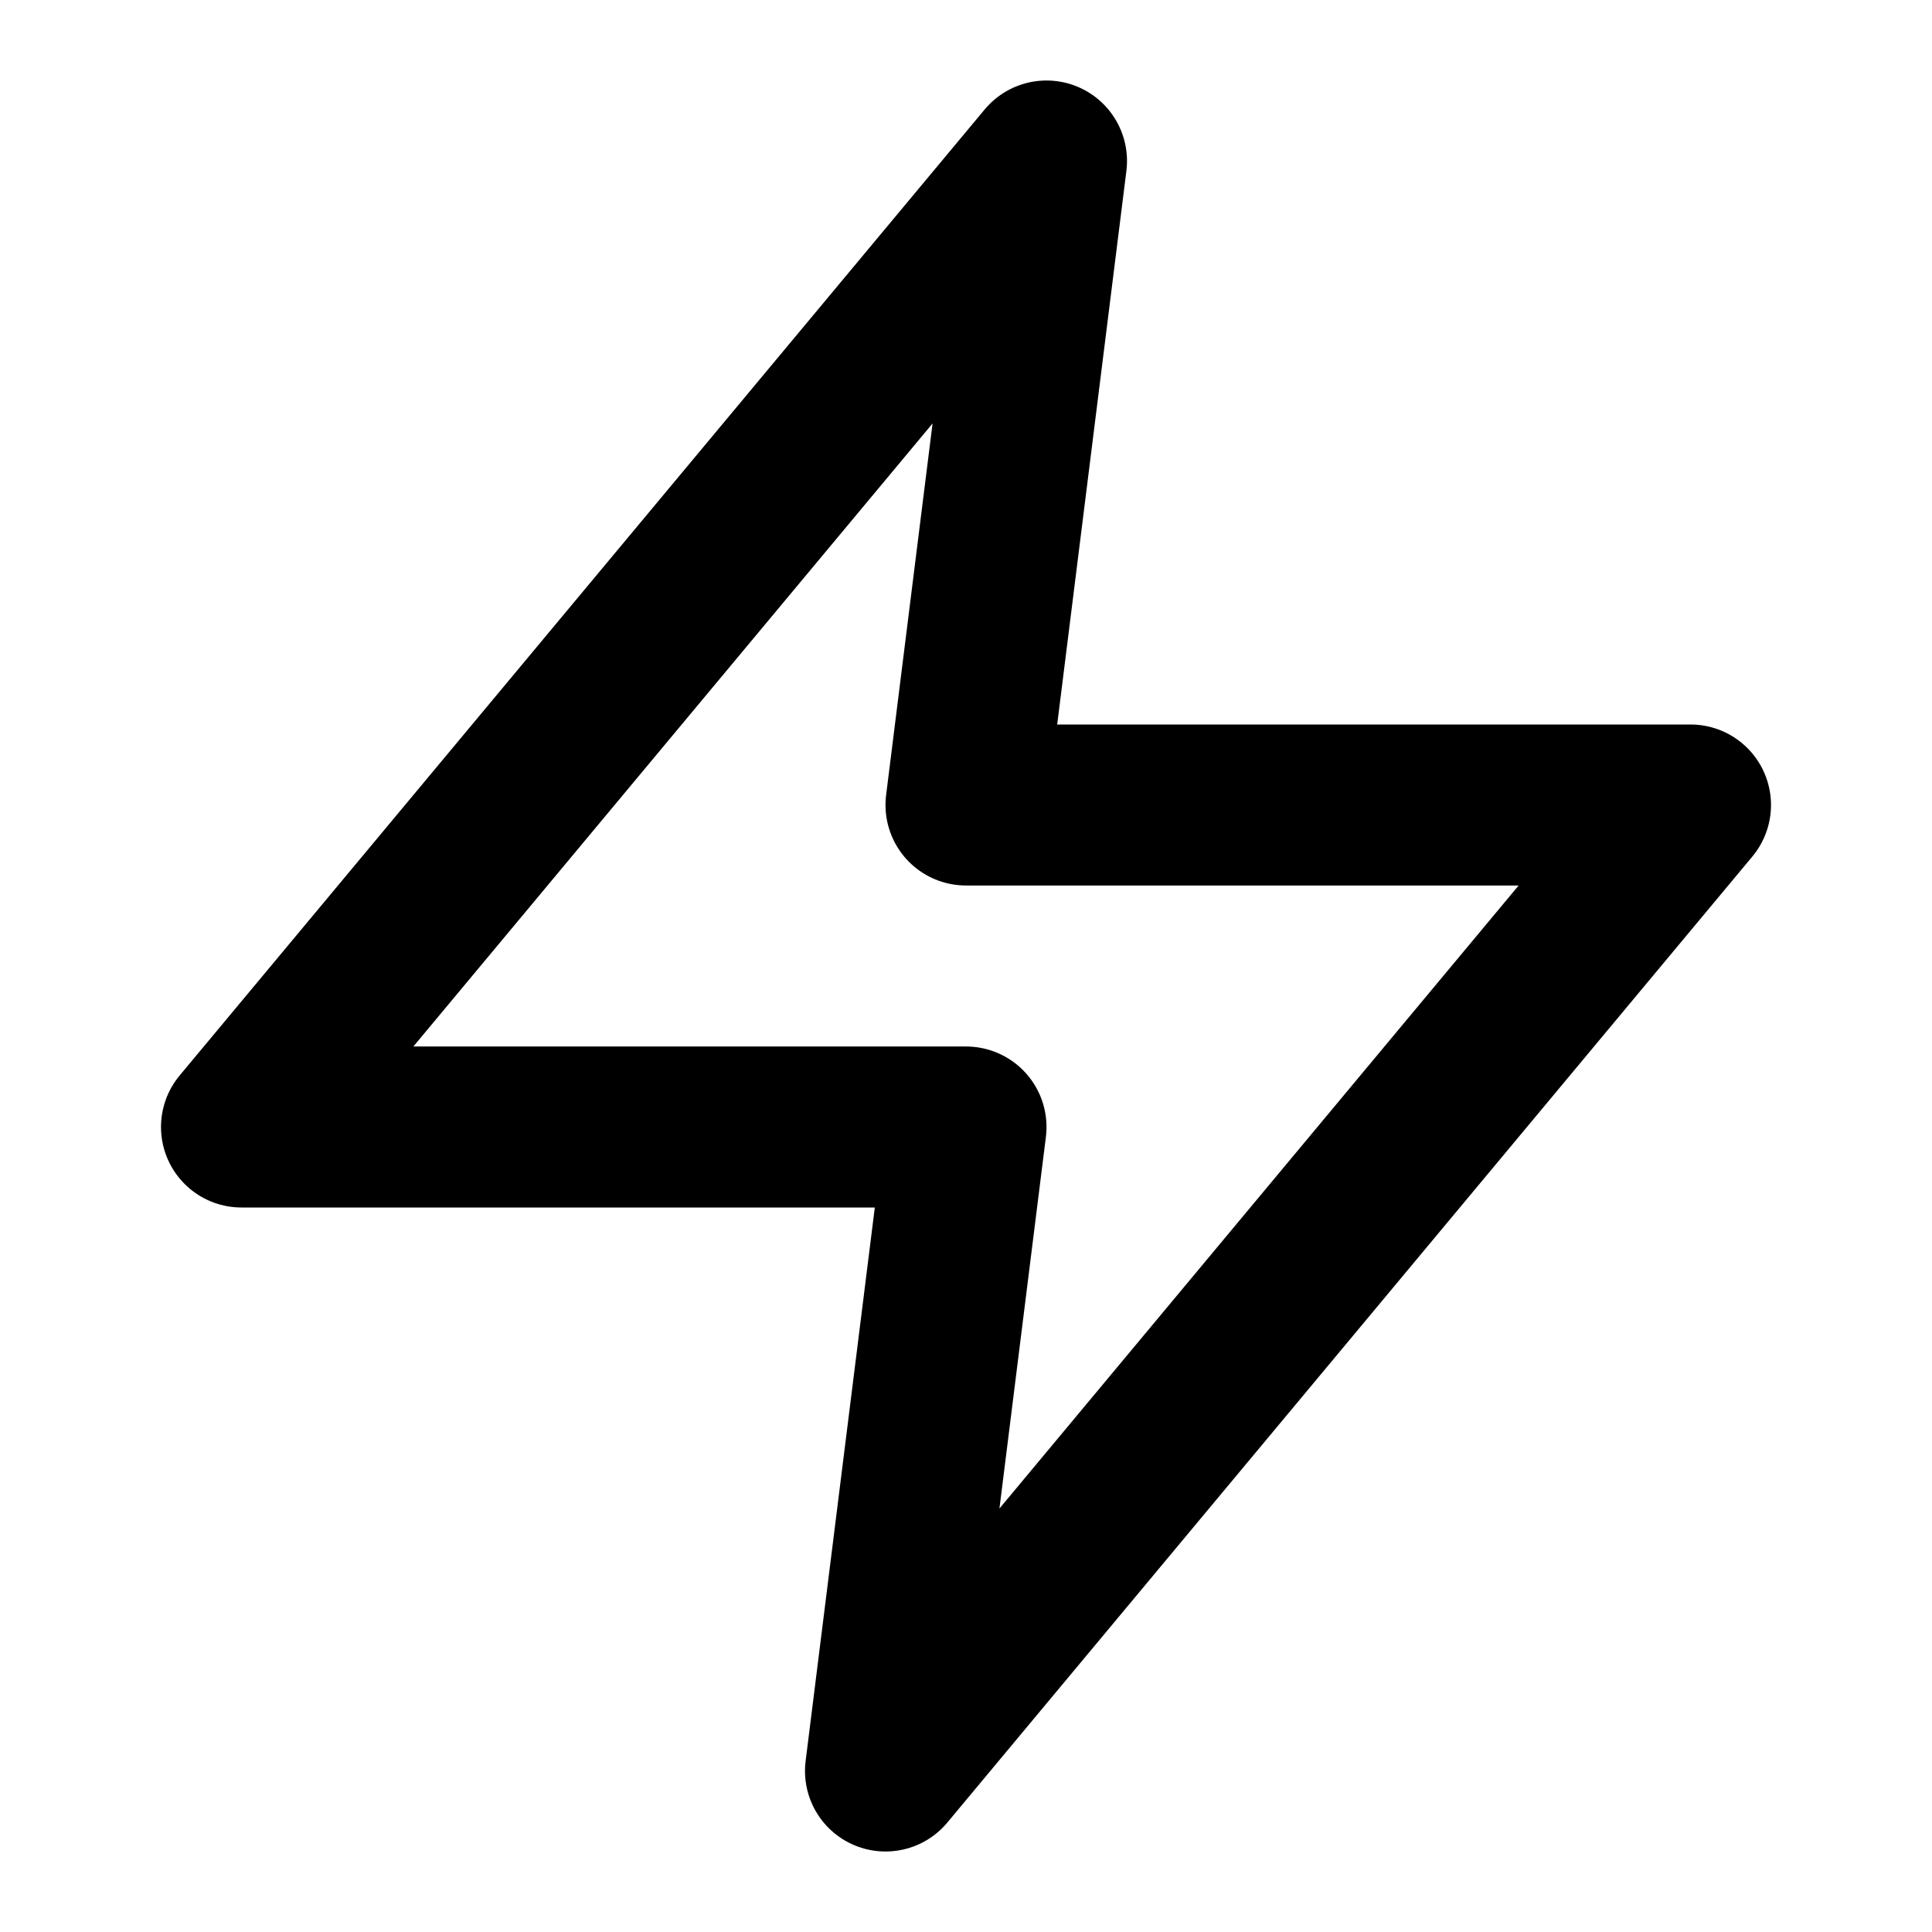
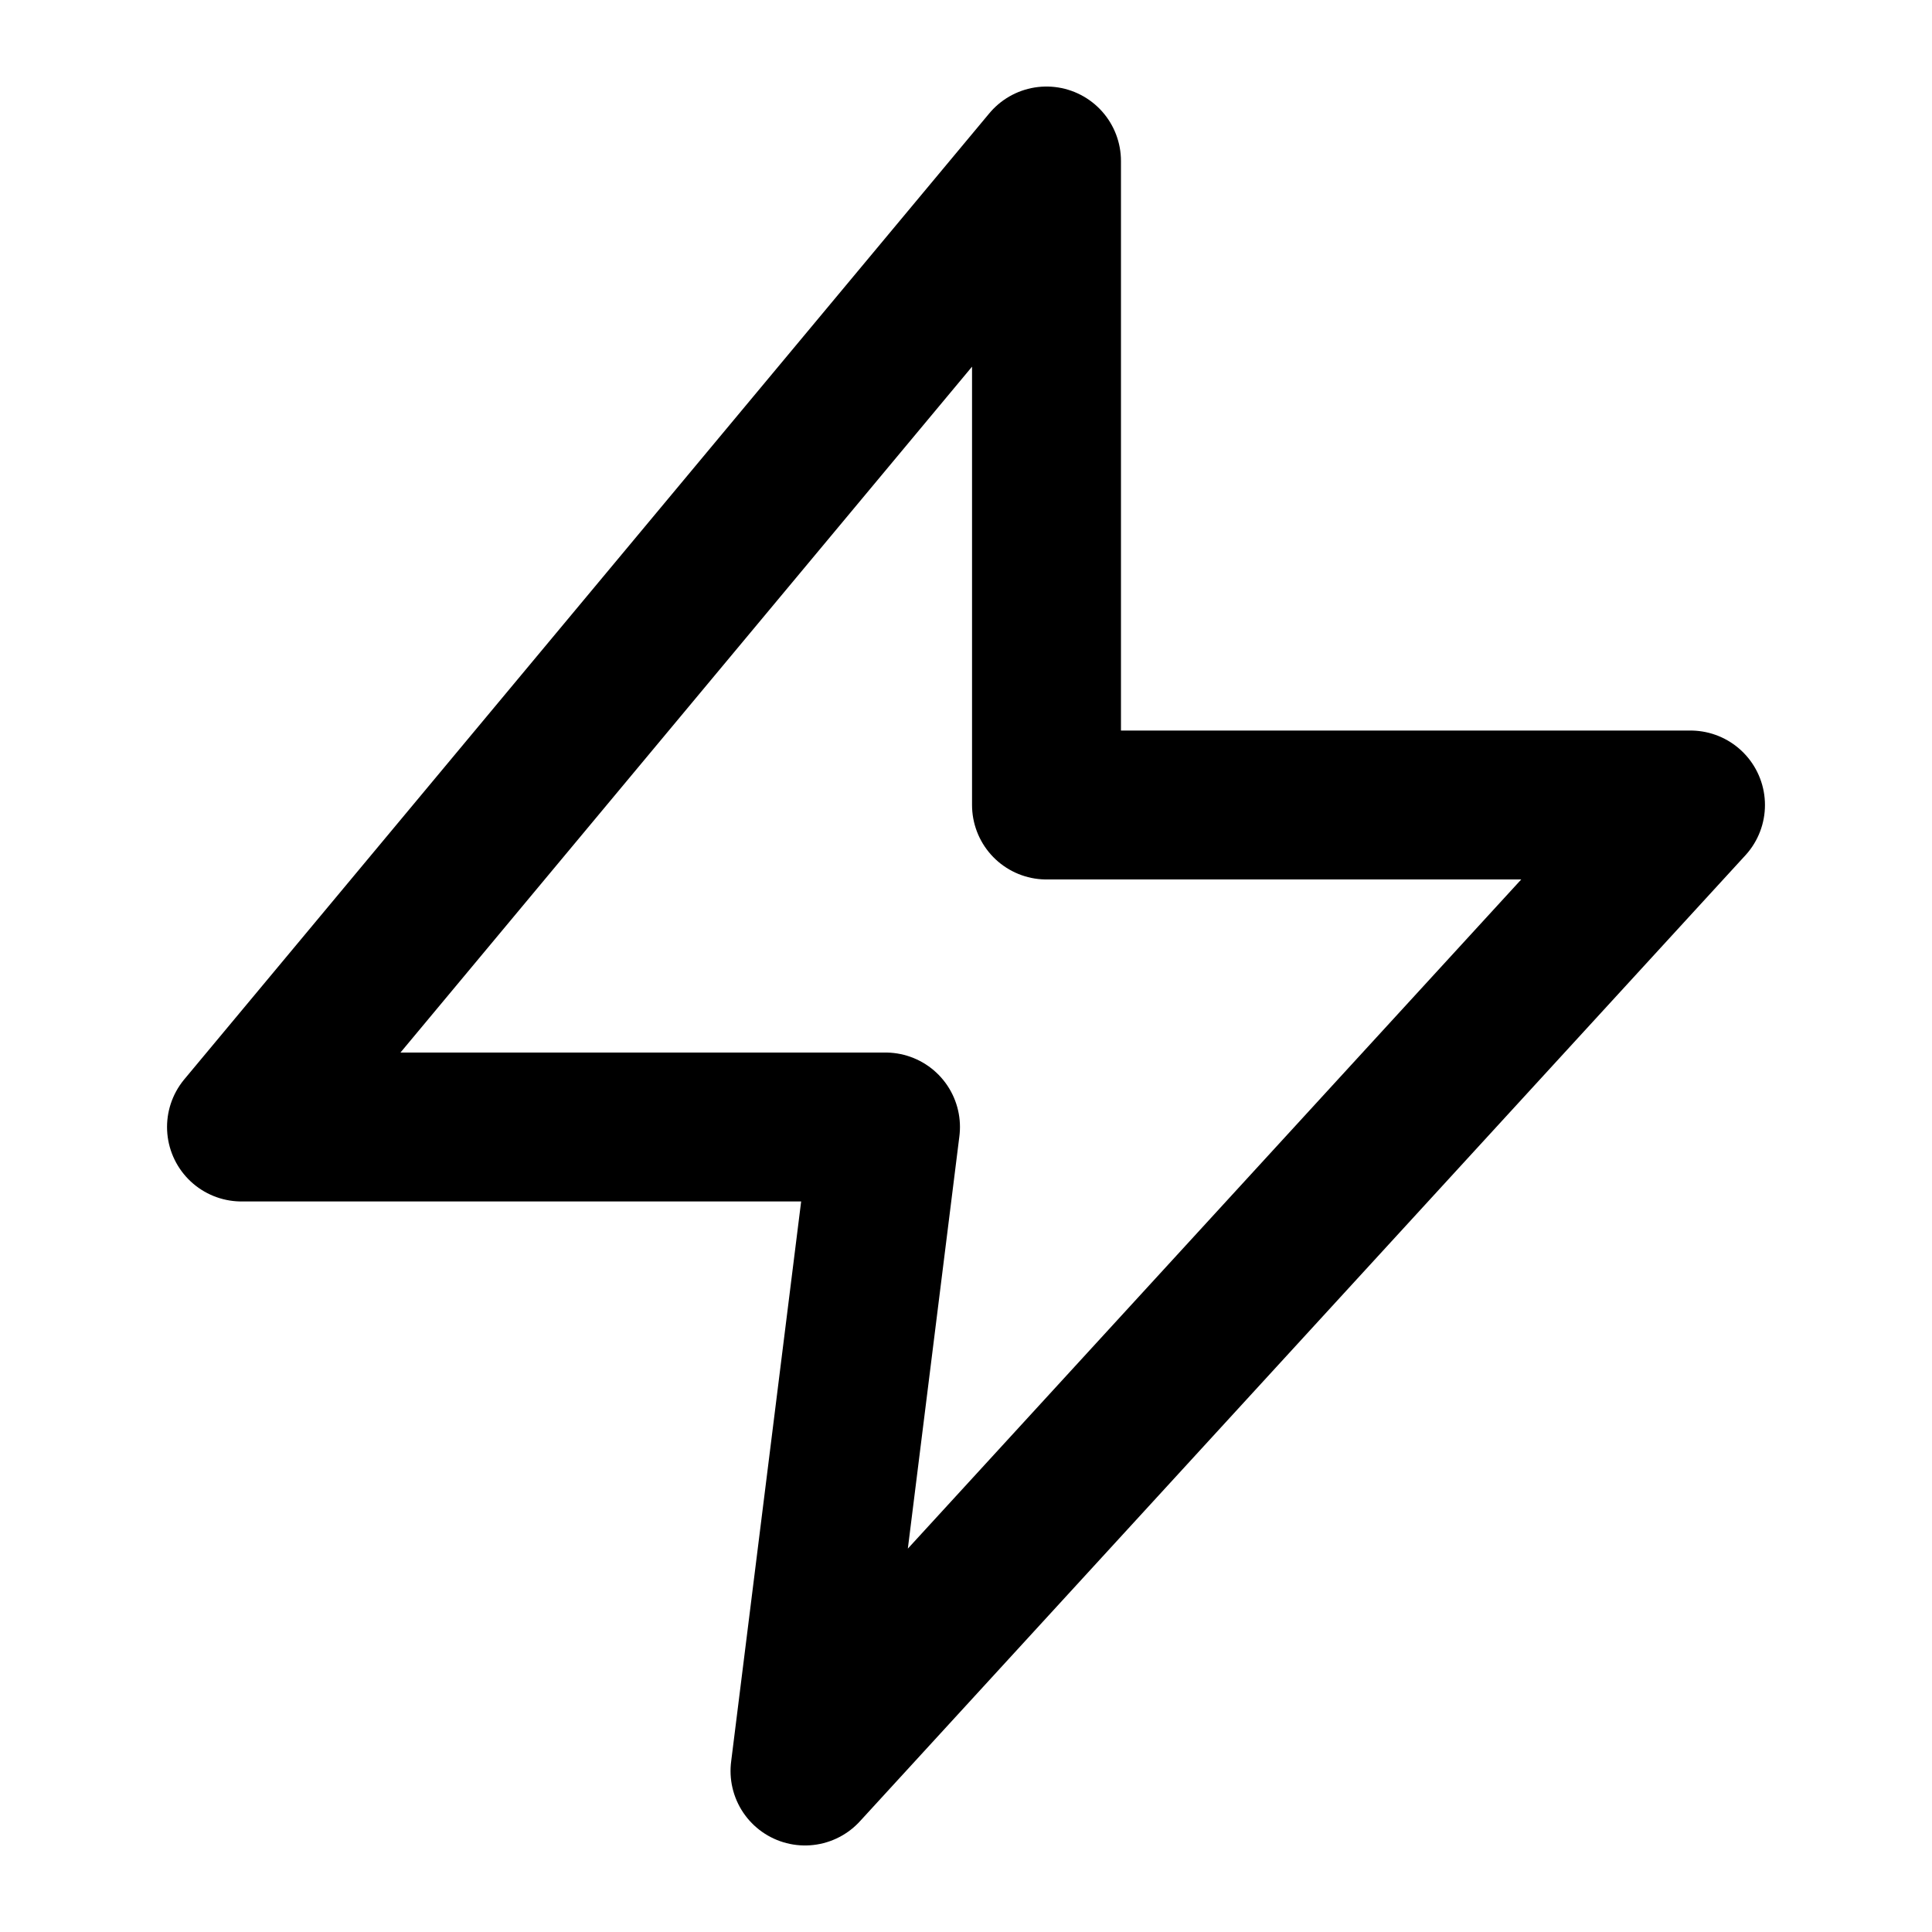
- <svg xmlns="http://www.w3.org/2000/svg" viewBox="0 0 24 24" fill="none" stroke="currentColor" stroke-width="2" stroke-linecap="round" stroke-linejoin="round">
-   <polygon points="13 2 3 14 12 14 11 22 21 10 12 10 13 2" />
+ <svg xmlns="http://www.w3.org/2000/svg" viewBox="0 0 24 24" fill="none" stroke="currentColor" stroke-width="1.85" stroke-linecap="round" stroke-linejoin="round">
+   <path d="M13 2 3 14h8l-1 8 11-12h-8z" />
</svg>
